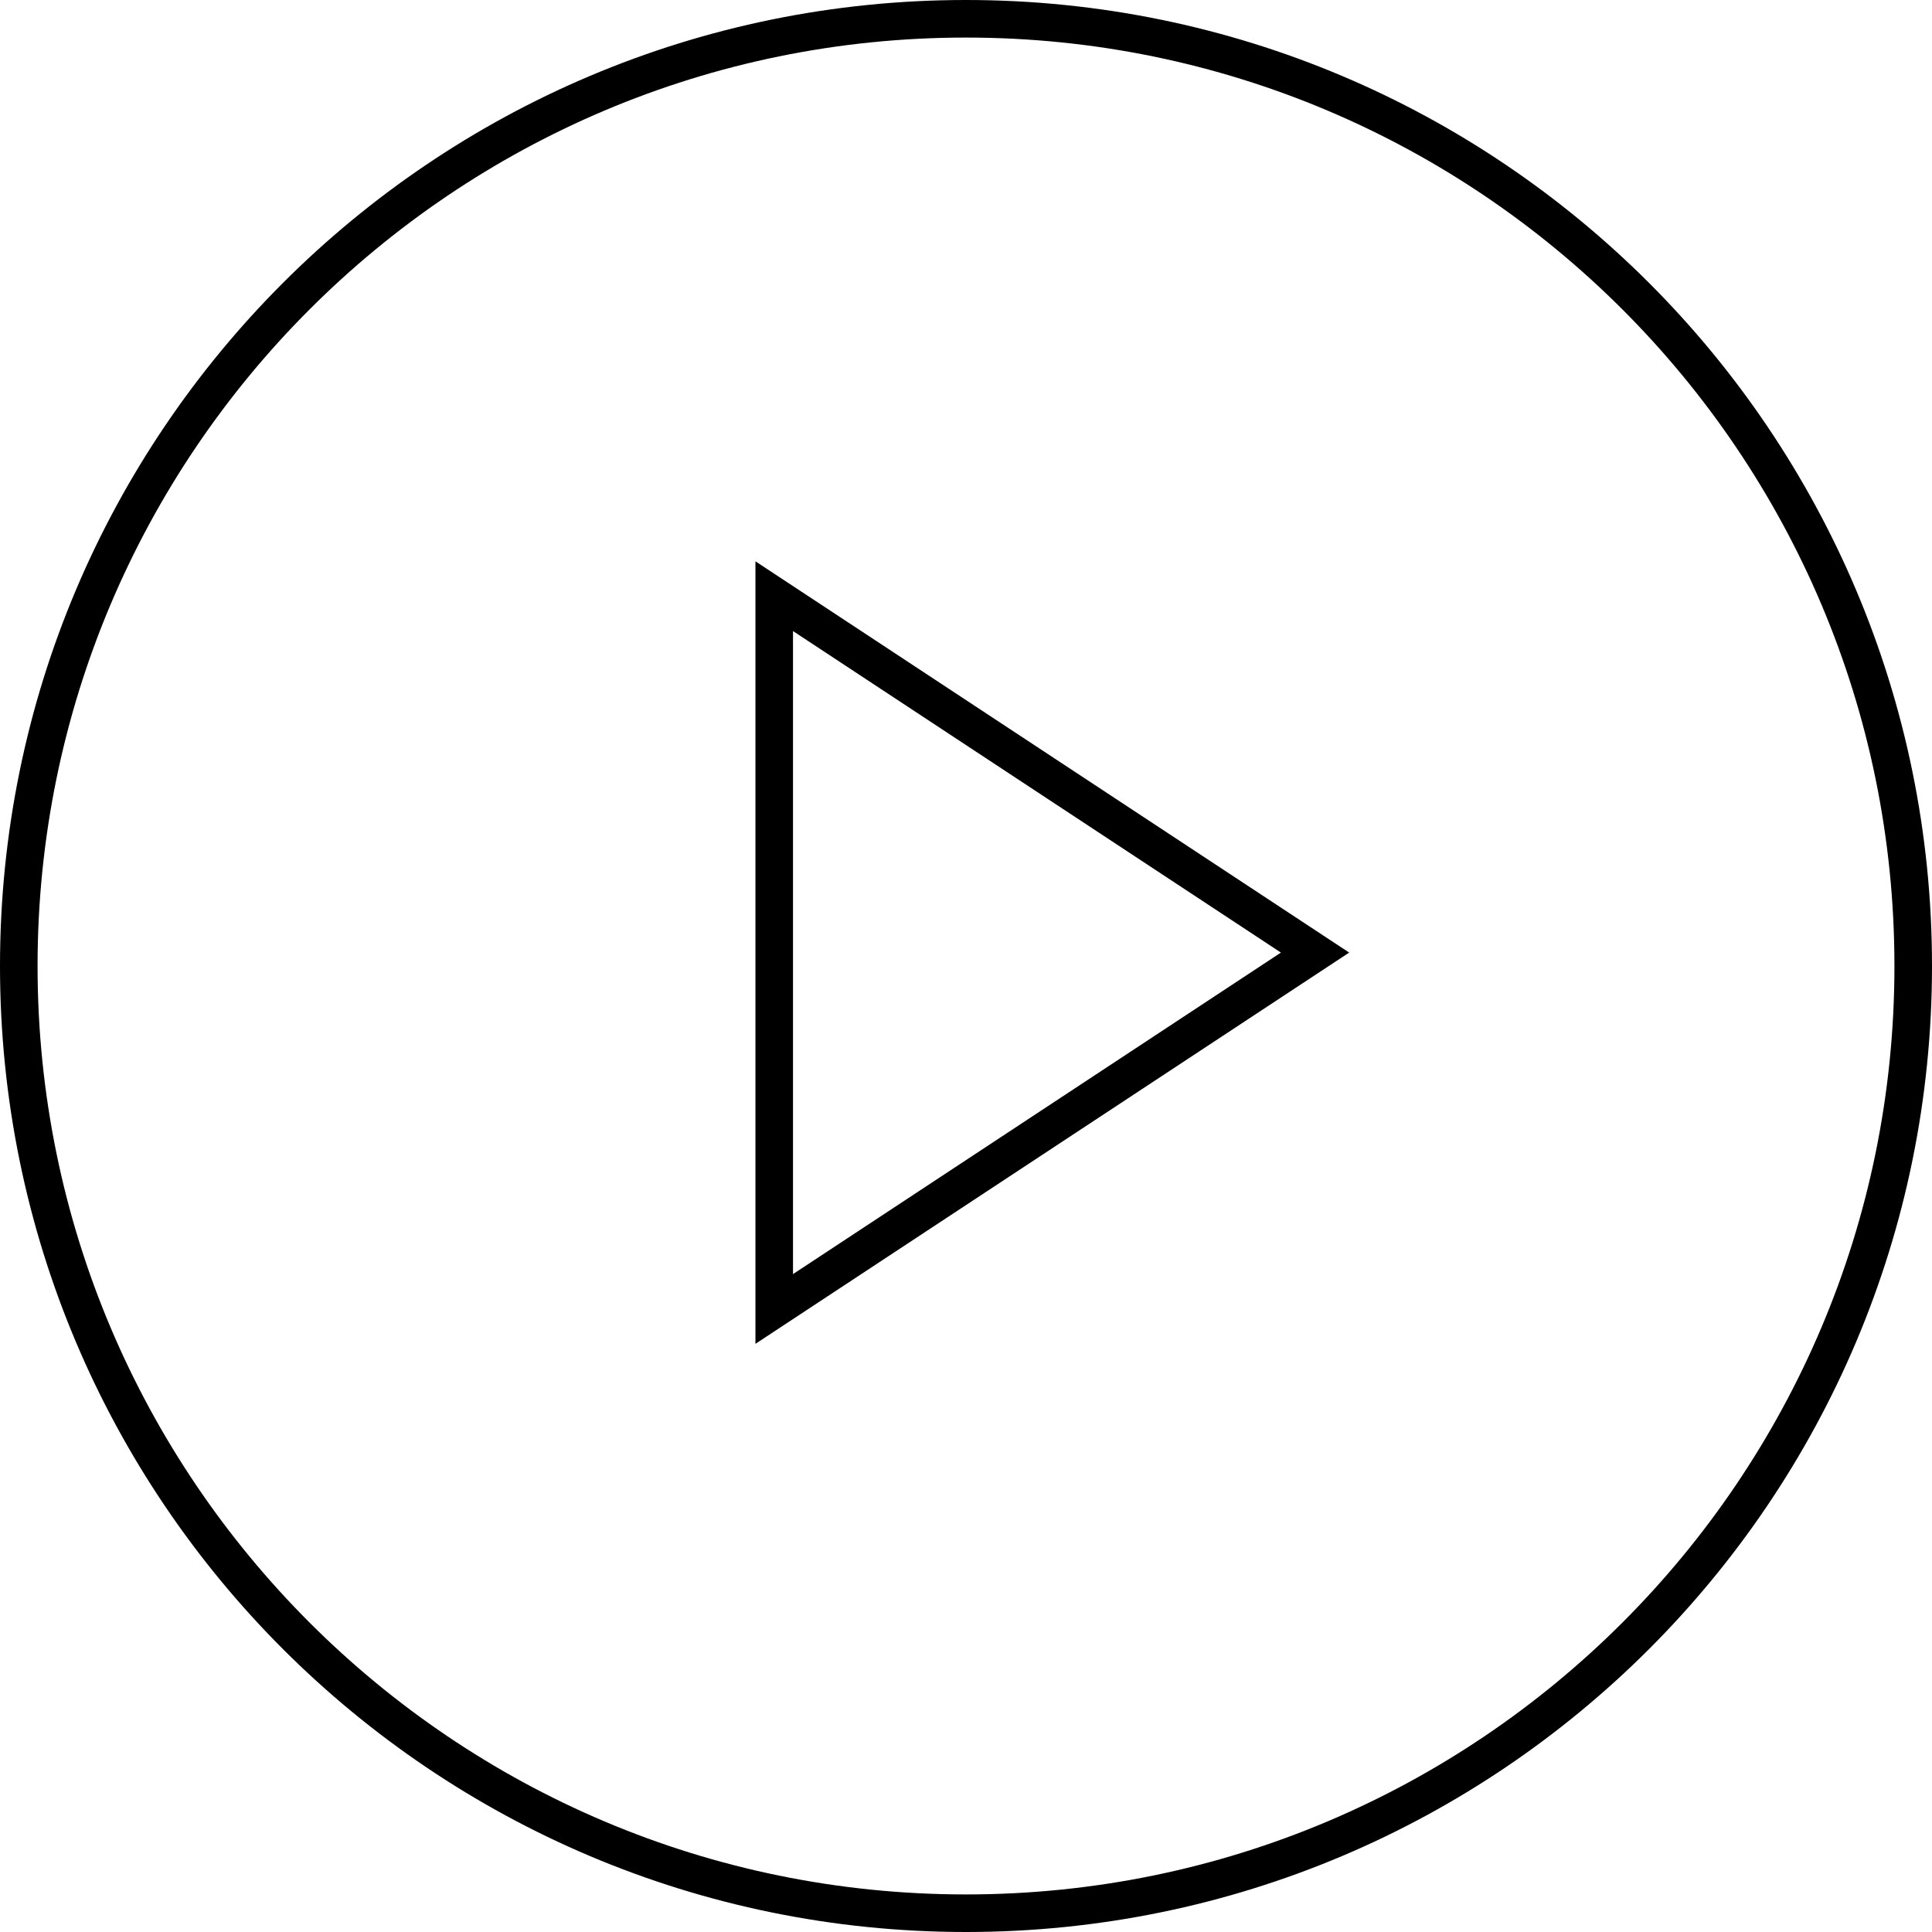
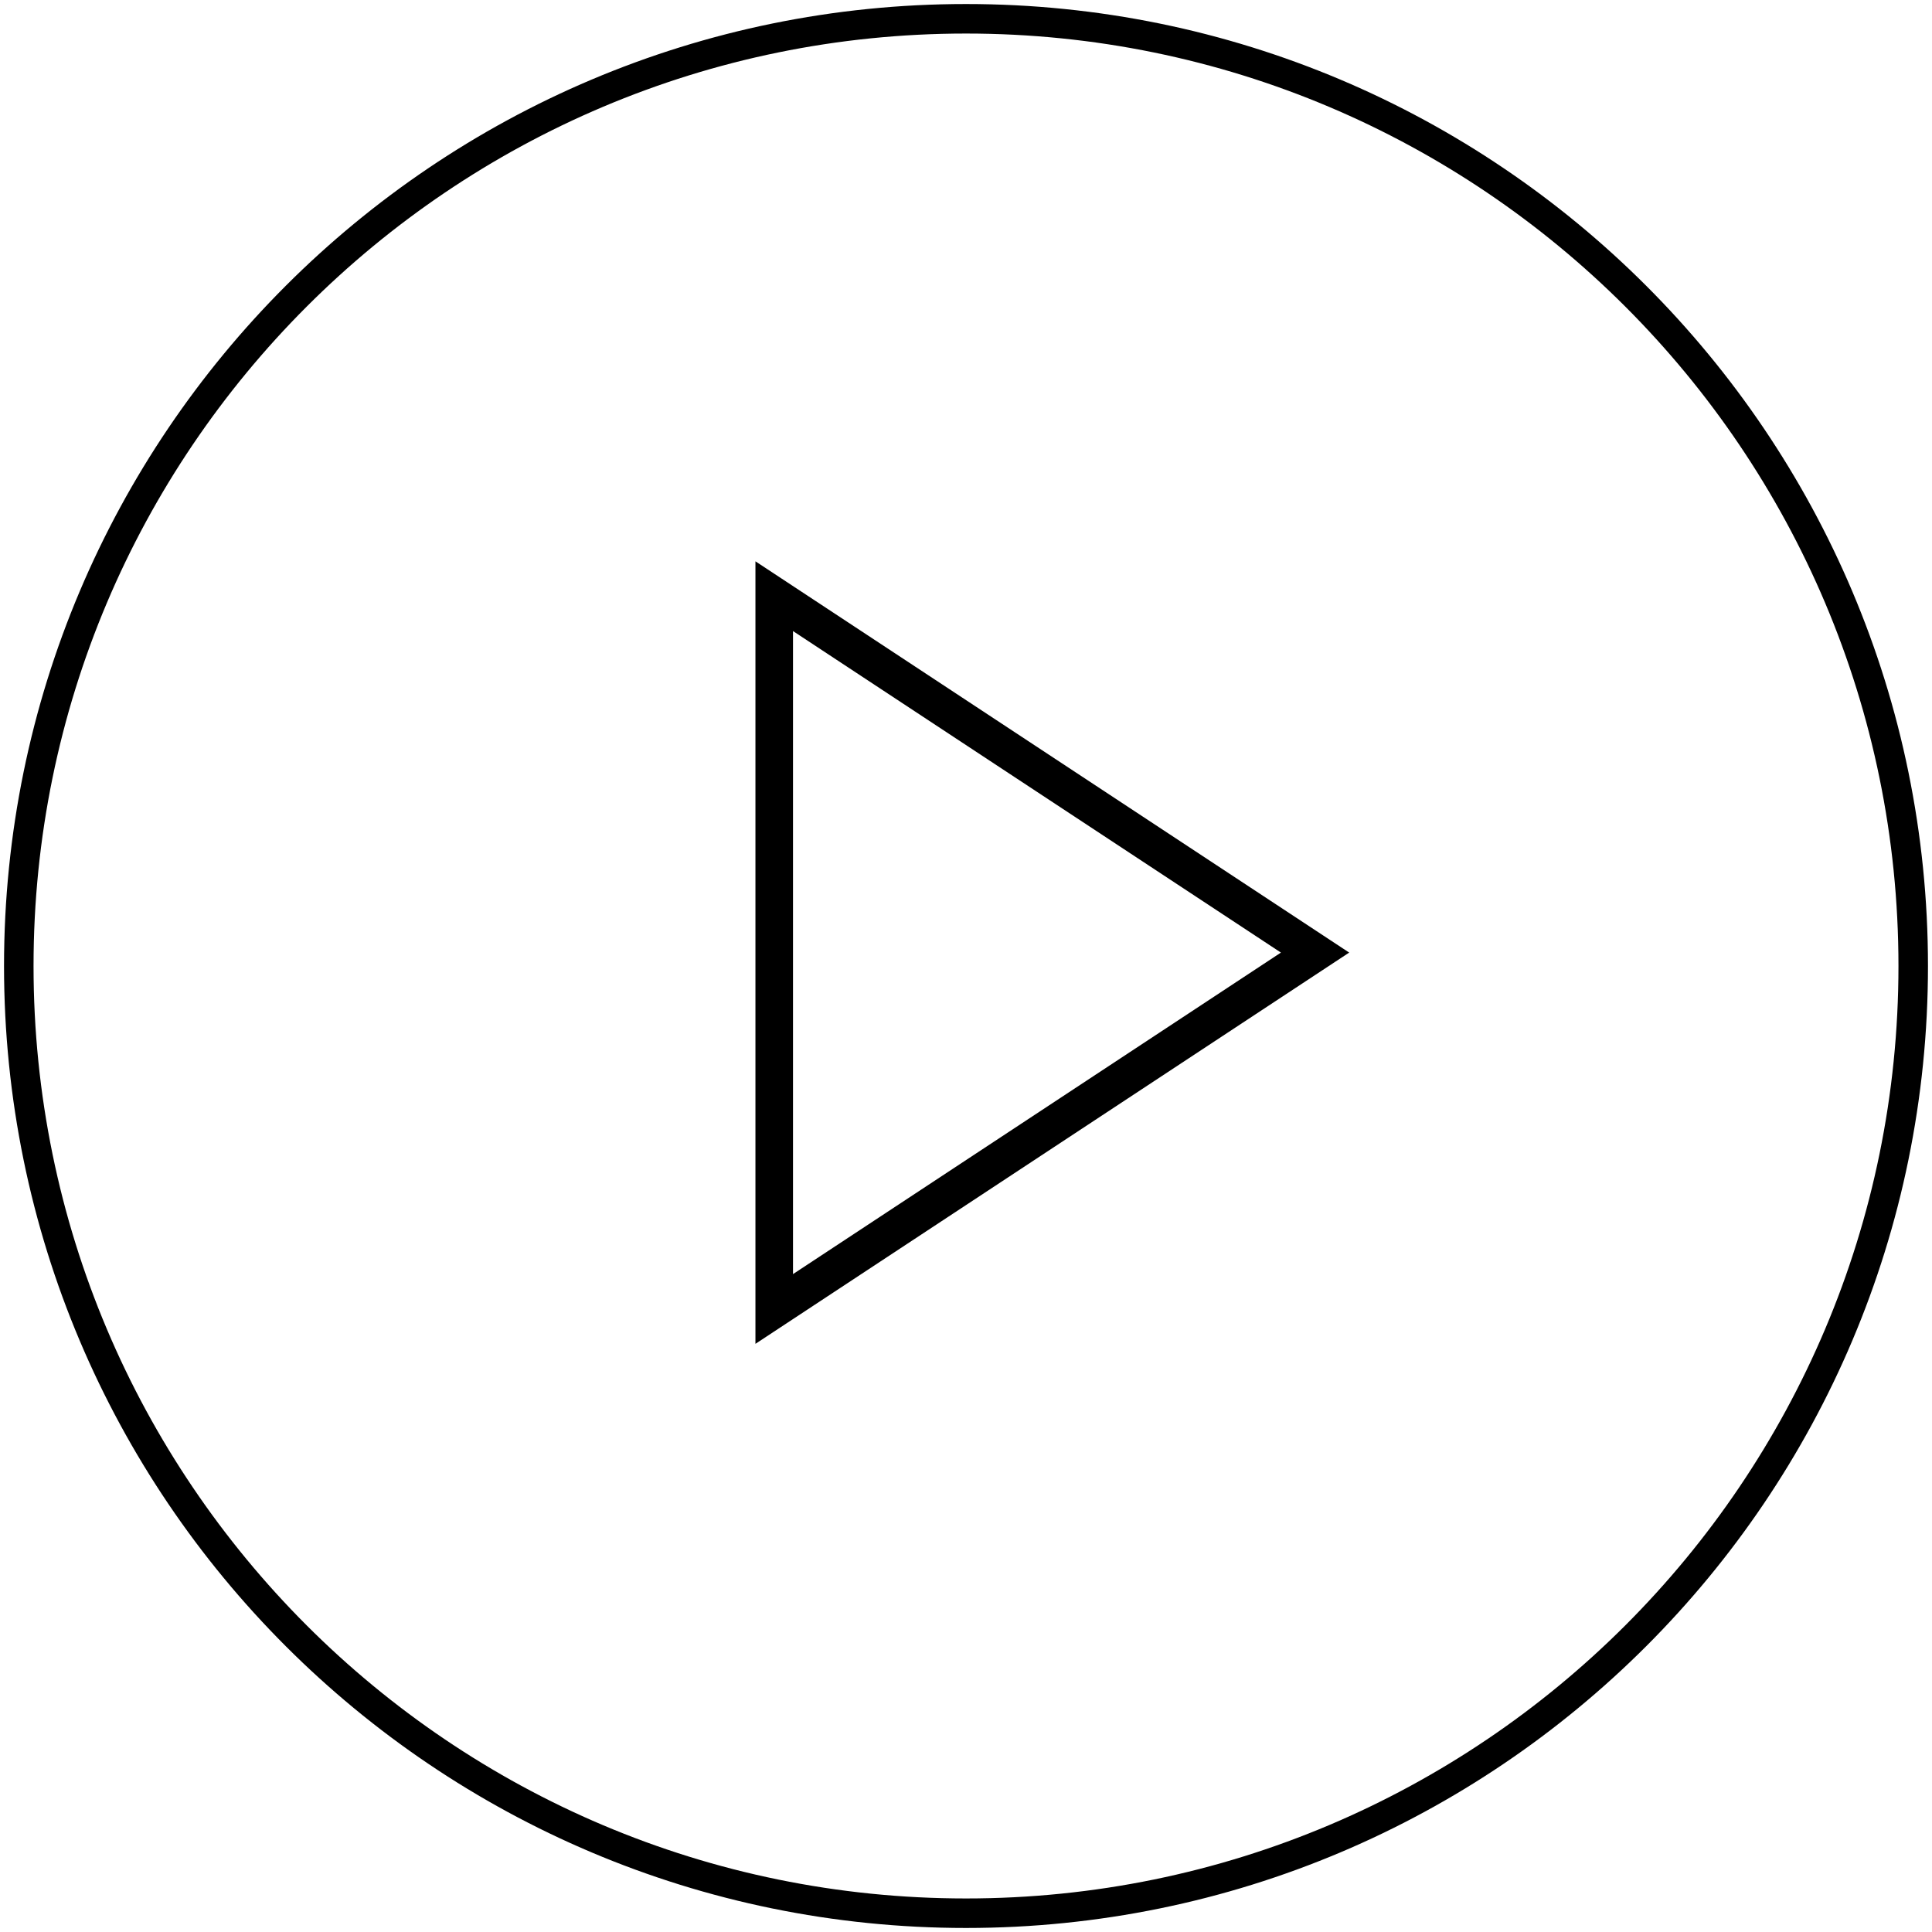
<svg xmlns="http://www.w3.org/2000/svg" width="72" height="72" viewBox="0 0 72 72">
  <g id="Group_122" data-name="Group 122" transform="translate(-14 -14)">
-     <g id="Ellipse_5" data-name="Ellipse 5" transform="translate(14 14)" fill="none" stroke="#000" stroke-width="1.4">
+     <g id="Ellipse_5" data-name="Ellipse 5" transform="translate(14 14)" fill="none" stroke="#000" stroke-width="1.1">
      <circle cx="36" cy="36" r="36" stroke="none" />
      <circle cx="36" cy="36" r="35.3" fill="none" />
    </g>
    <g id="Group_123" data-name="Group 123" transform="translate(42.153 34.919)">
      <g id="Group_121" data-name="Group 121" transform="translate(0)">
        <g id="Polygon_1" data-name="Polygon 1" transform="translate(22.127) rotate(90)" fill="none">
          <path d="M14.581,0,29.162,22.127H0Z" stroke="none" />
          <path d="M 14.581 2.544 L 2.599 20.727 L 26.563 20.727 L 14.581 2.544 M 14.581 -3.814697265625e-06 L 29.162 22.127 L -3.814697265625e-06 22.127 L 14.581 -3.814697265625e-06 Z" stroke="none" fill="#000" />
        </g>
      </g>
    </g>
  </g>
</svg>
